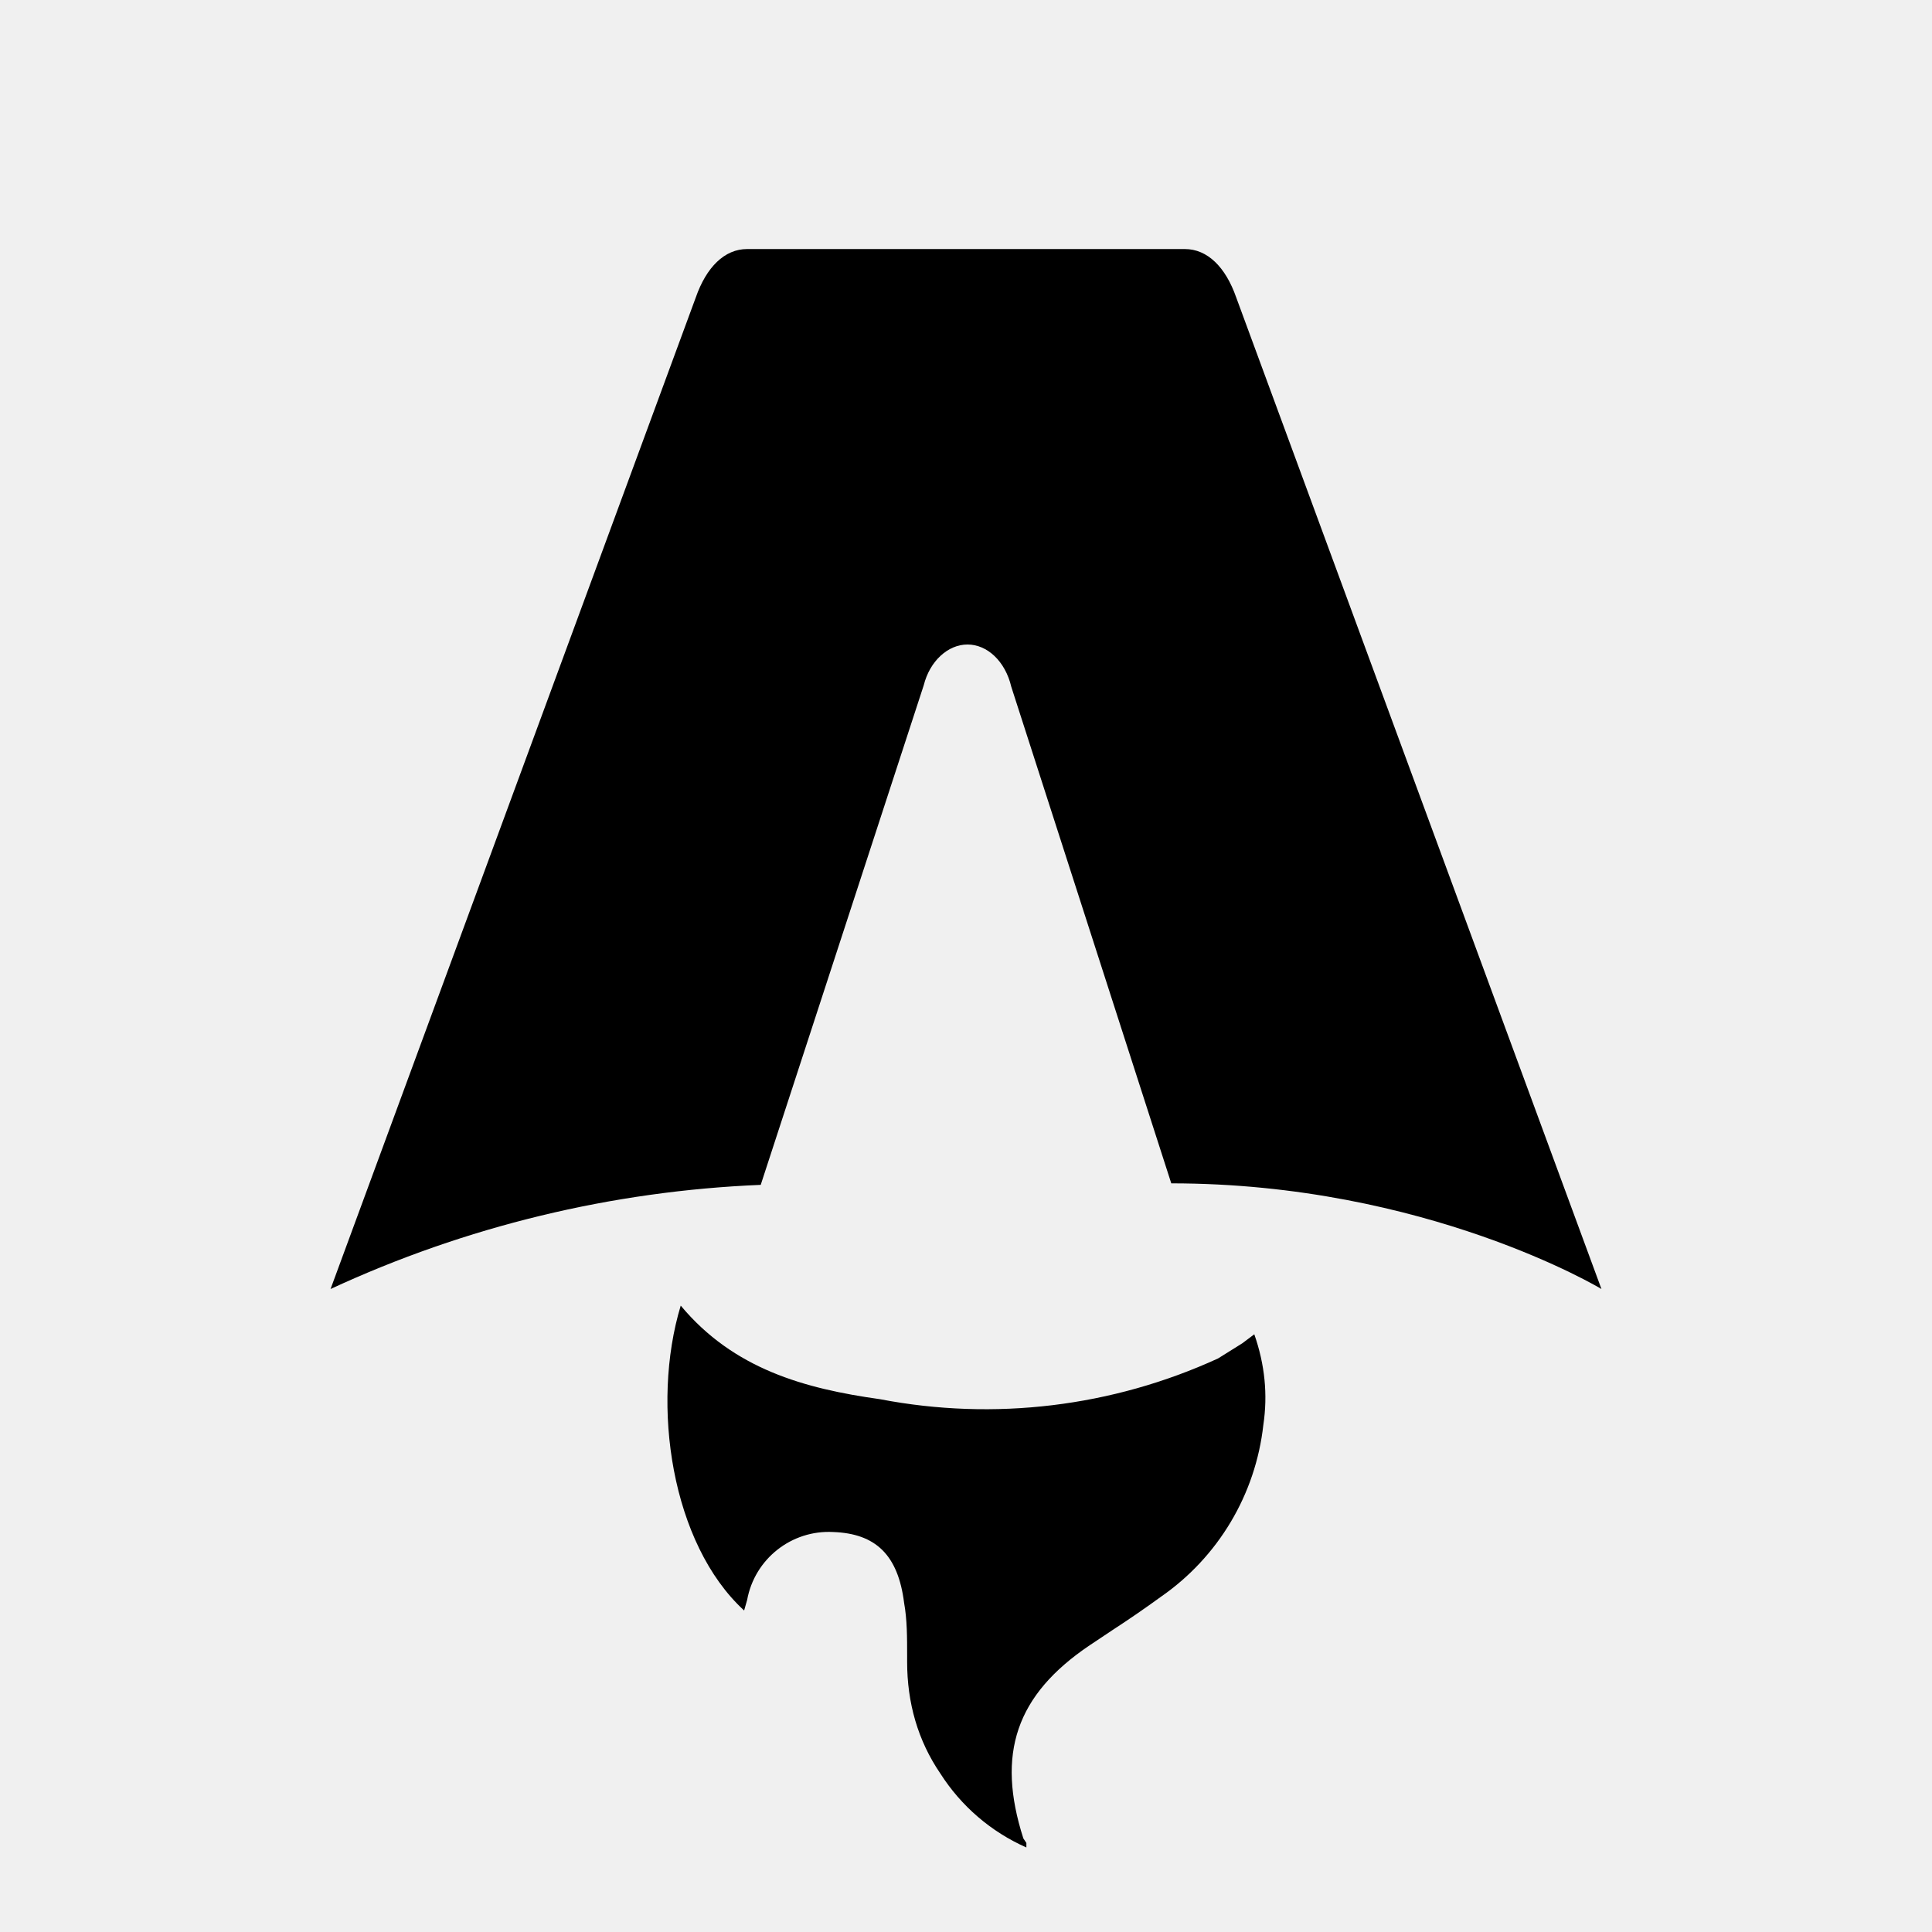
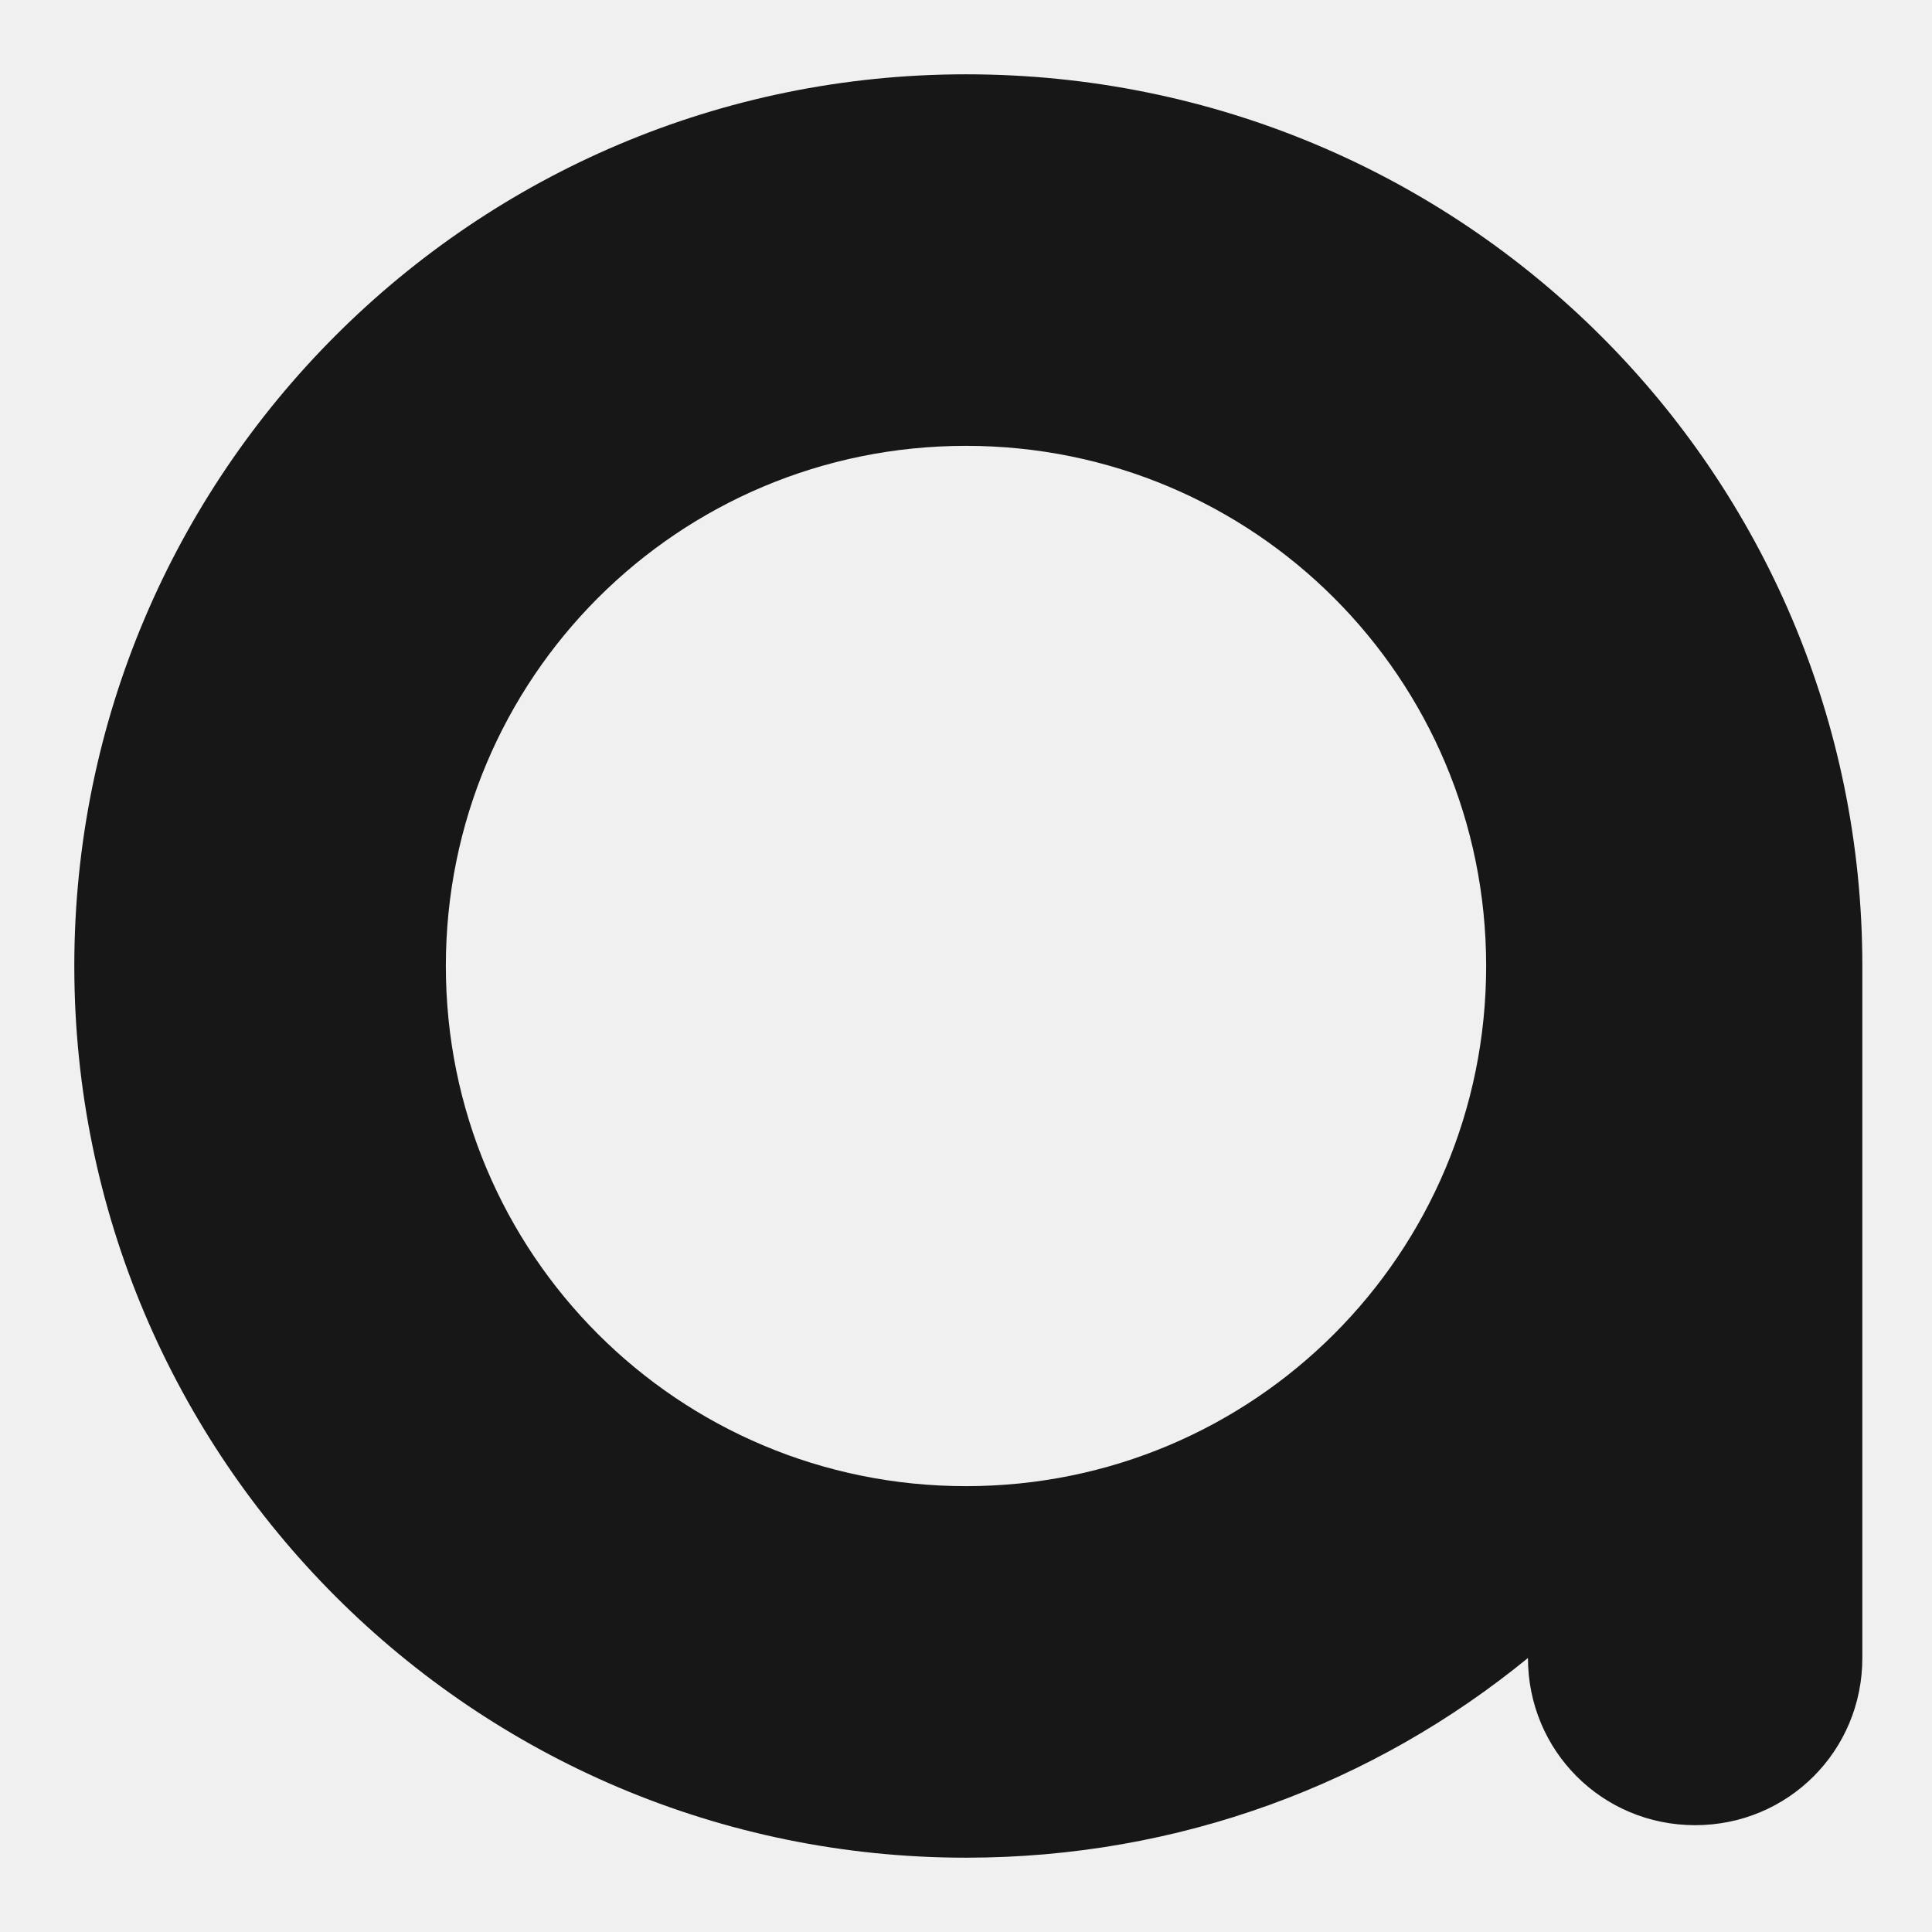
- <svg xmlns="http://www.w3.org/2000/svg" fill="none" viewBox="0 0 128 128">
-   <path d="M50.4 78.5a75.1 75.1 0 0 0-28.5 6.9l24.2-65.7c.7-2 1.9-3.2 3.4-3.2h29c1.5 0 2.7 1.2 3.4 3.2l24.2 65.7s-11.6-7-28.5-7L67 45.5c-.4-1.7-1.6-2.8-2.9-2.8-1.3 0-2.5 1.1-2.9 2.7L50.4 78.5Zm-1.1 28.2Zm-4.2-20.2c-2 6.6-.6 15.8 4.2 20.2a17.5 17.5 0 0 1 .2-.7 5.5 5.5 0 0 1 5.7-4.5c2.8.1 4.3 1.5 4.7 4.7.2 1.1.2 2.3.2 3.5v.4c0 2.7.7 5.2 2.2 7.4a13 13 0 0 0 5.7 4.9v-.3l-.2-.3c-1.8-5.6-.5-9.5 4.4-12.8l1.5-1a73 73 0 0 0 3.2-2.2 16 16 0 0 0 6.8-11.4c.3-2 .1-4-.6-6l-.8.6-1.6 1a37 37 0 0 1-22.4 2.7c-5-.7-9.7-2-13.2-6.2Z" />
-   <style>
-         path { fill: #000; }
-         @media (prefers-color-scheme: dark) {
-             path { fill: #FFF; }
-         }
-     </style>
+ <svg xmlns="http://www.w3.org/2000/svg" viewBox="48 48 416 416" fill="none">
+   <path fill="#171717" fill-rule="evenodd" d="       M256 64       C150 64 64 150 64 256       C64 362 150 448 256 448       C302 448 344 432 377 405       V405       C377 425 393 441 413 441       C433 441 449 425 449 405       V256       C449 150 363 64 256 64       Z        M256 144       C318 144 368 194 368 256       C368 318 318 368 256 368       C194 368 144 318 144 256       C144 194 194 144 256 144       Z     " clip-rule="evenodd" />
</svg>
